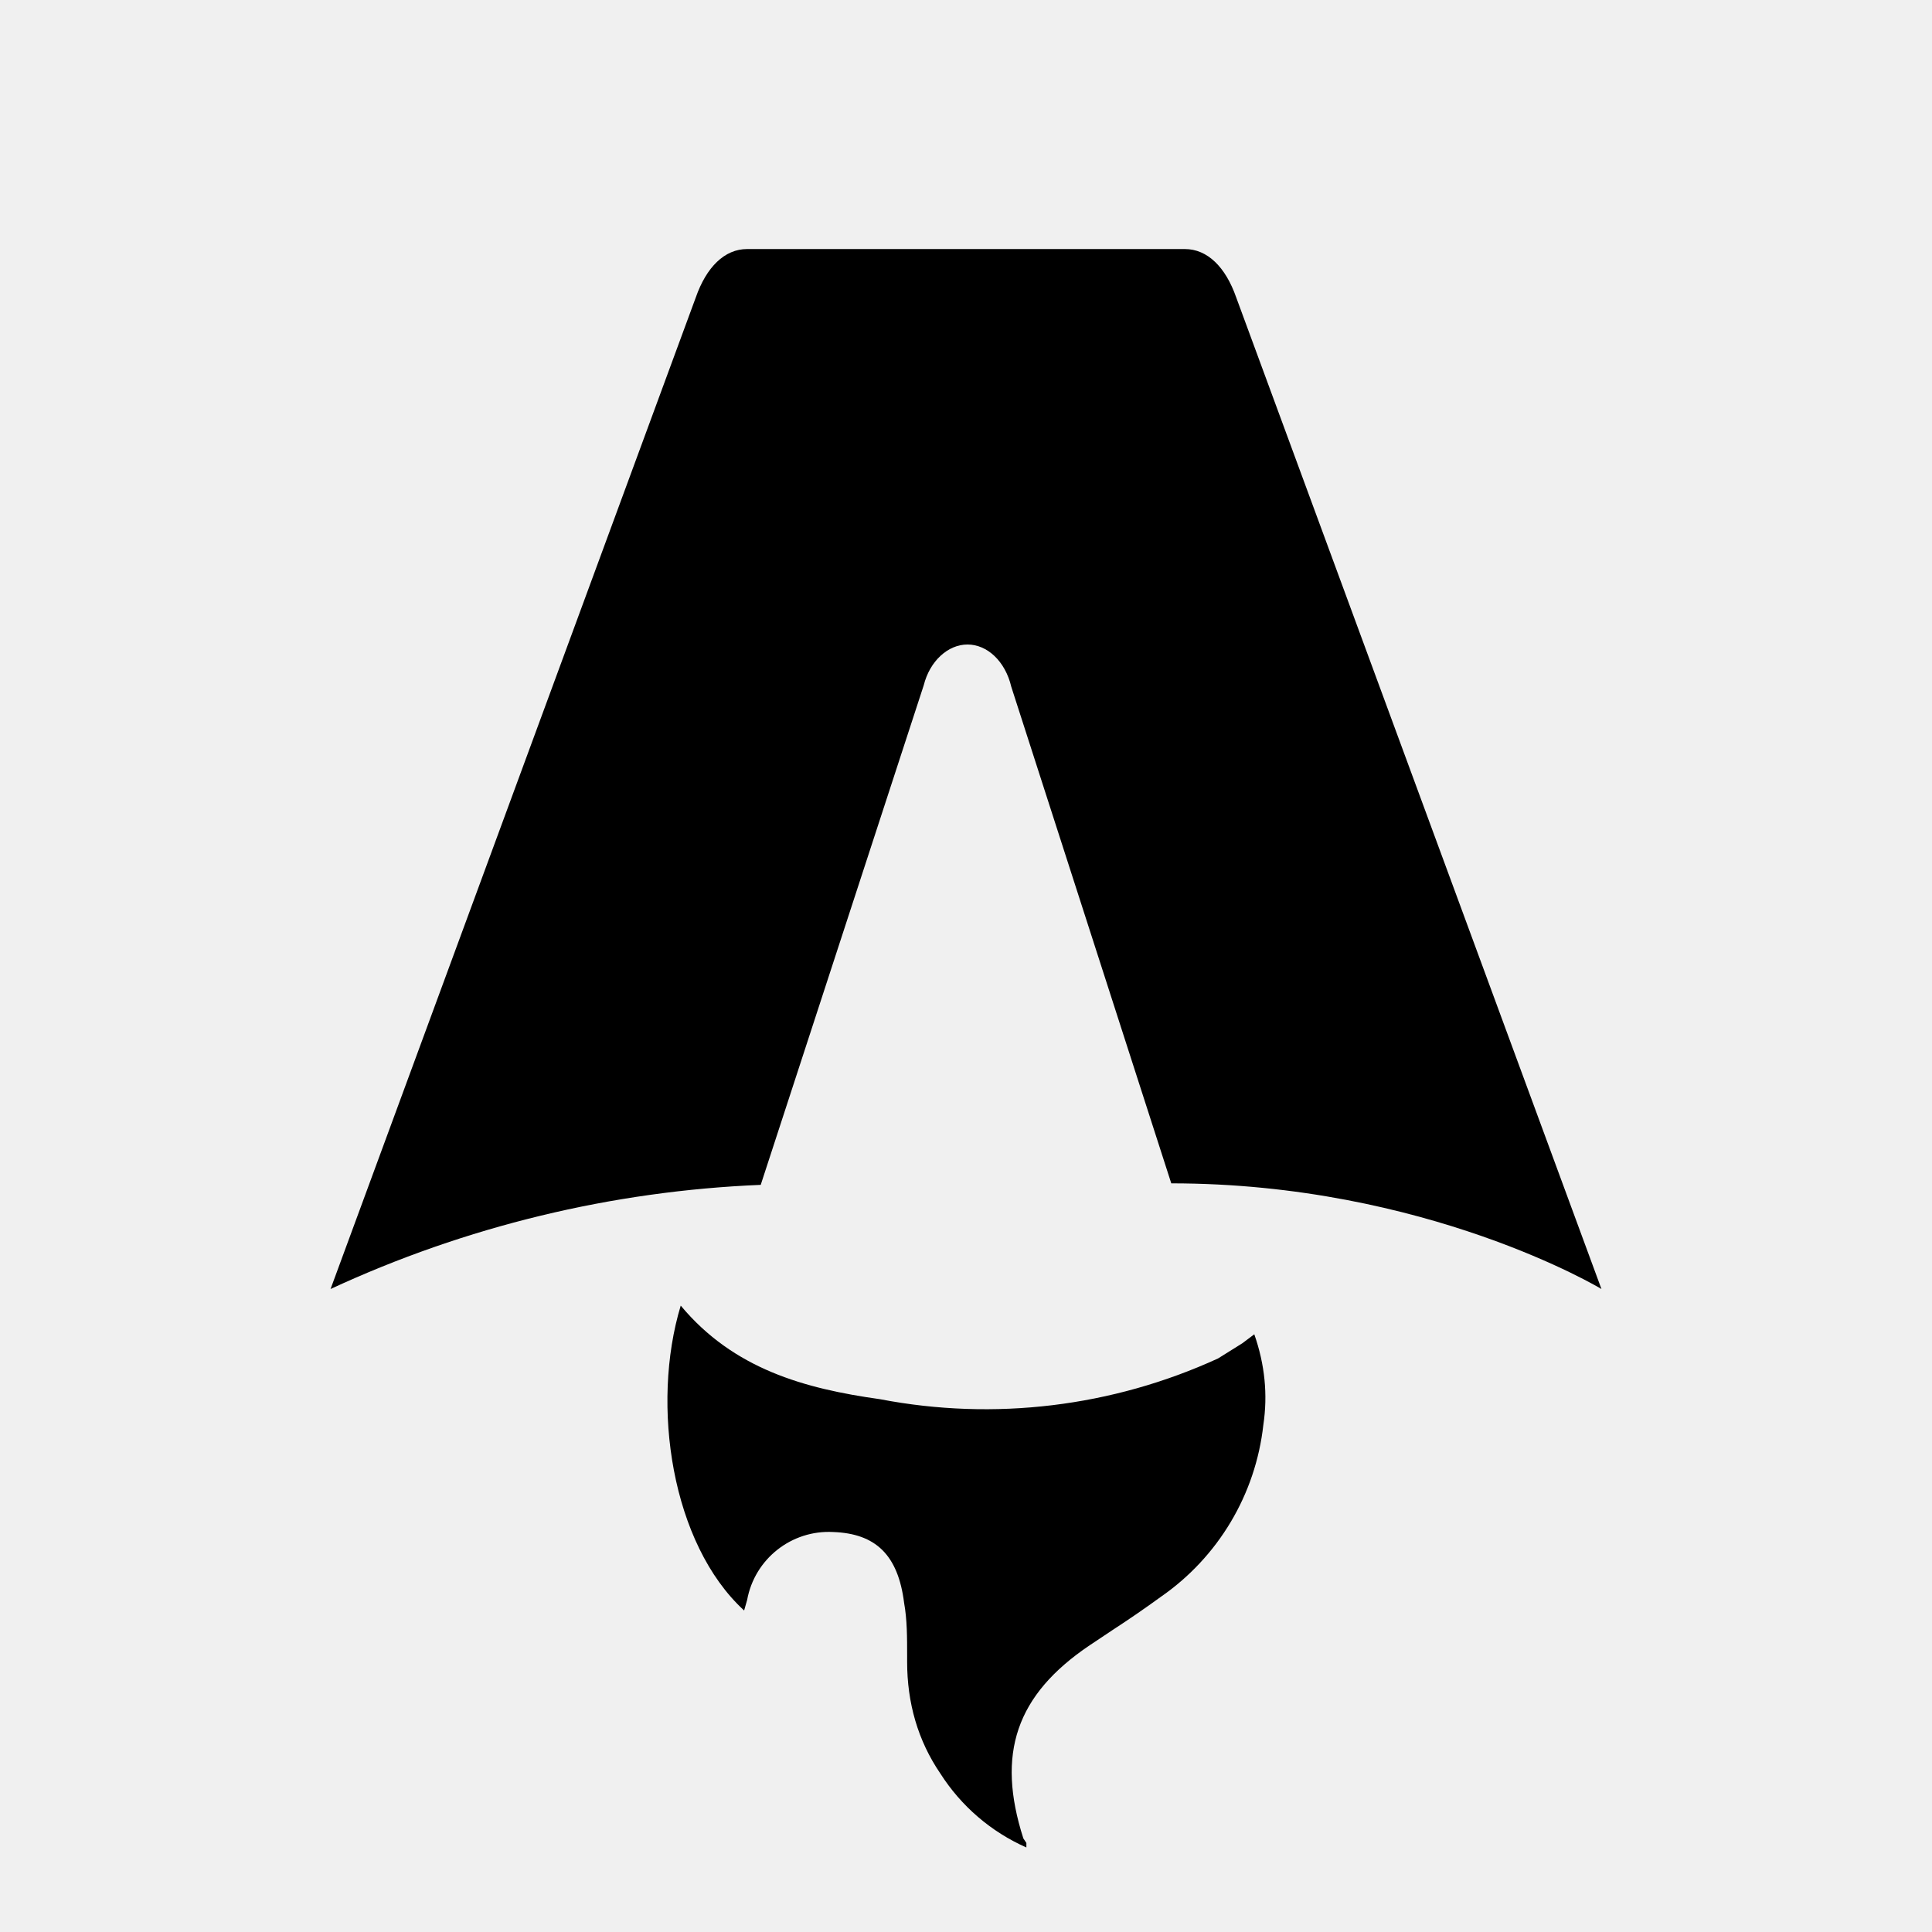
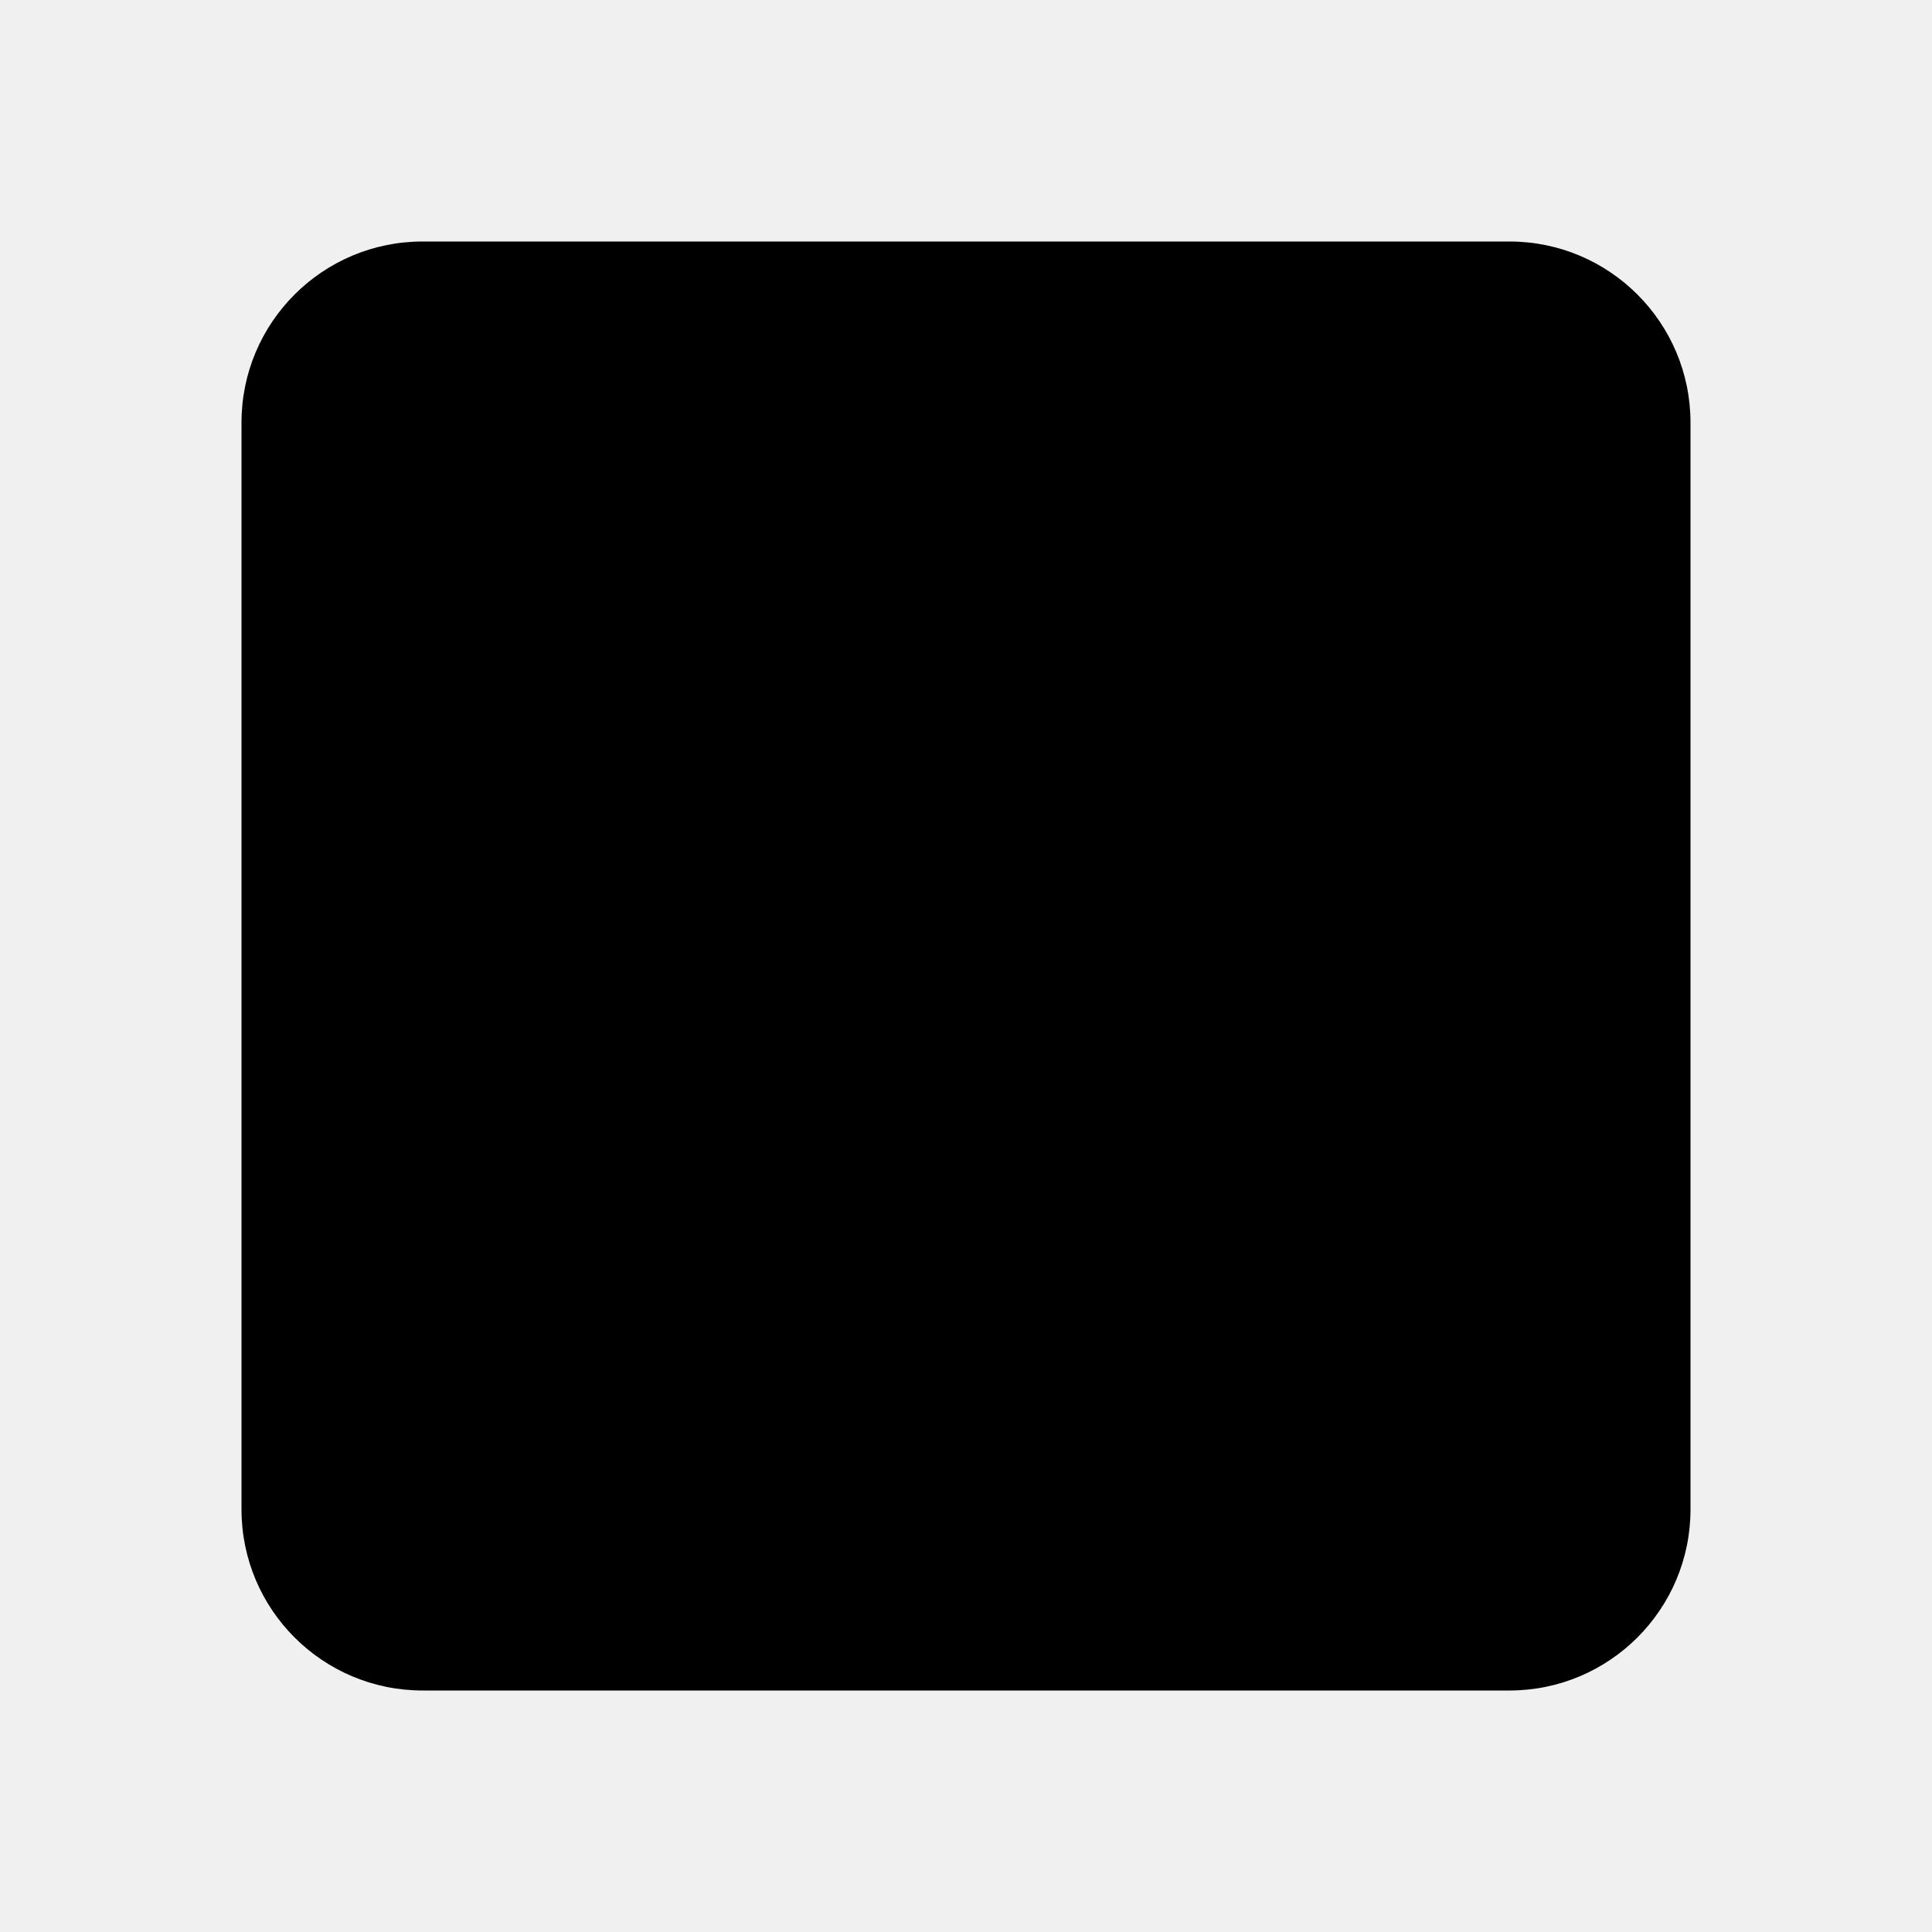
<svg xmlns="http://www.w3.org/2000/svg" fill="none" viewBox="0 0 128 128">
-   <path d="M50.4 78.5a75.1 75.1 0 0 0-28.5 6.9l24.2-65.7c.7-2 1.9-3.2 3.4-3.2h29c1.5 0 2.7 1.2 3.4 3.2l24.2 65.7s-11.6-7-28.5-7L67 45.5c-.4-1.7-1.6-2.8-2.9-2.8-1.3 0-2.5 1.1-2.9 2.7L50.4 78.5Zm-1.1 28.2Zm-4.2-20.2c-2 6.6-.6 15.8 4.2 20.2a17.5 17.5 0 0 1 .2-.7 5.5 5.5 0 0 1 5.7-4.5c2.8.1 4.3 1.5 4.7 4.7.2 1.1.2 2.3.2 3.5v.4c0 2.7.7 5.2 2.2 7.4a13 13 0 0 0 5.7 4.9v-.3l-.2-.3c-1.8-5.6-.5-9.5 4.4-12.8l1.5-1a73 73 0 0 0 3.2-2.2 16 16 0 0 0 6.8-11.4c.3-2 .1-4-.6-6l-.8.6-1.6 1a37 37 0 0 1-22.4 2.7c-5-.7-9.7-2-13.2-6.2Z" />
+   <rect x="16" y="16" width="96" height="96" rx="12" fill="currentColor" />
+   <text x="64" y="76" font-family="system-ui, -apple-system, sans-serif" font-size="36" font-weight="bold" text-anchor="middle" fill="black">ARV</text>
  <style>
-         path { fill: #000; }
+         svg { color: hsl(var(--primary, 222.2 84% 4.9%)); }
        @media (prefers-color-scheme: dark) {
-             path { fill: #FFF; }
+             svg { color: hsl(var(--primary, 210 40% 98%)); }
        }
    </style>
</svg>
